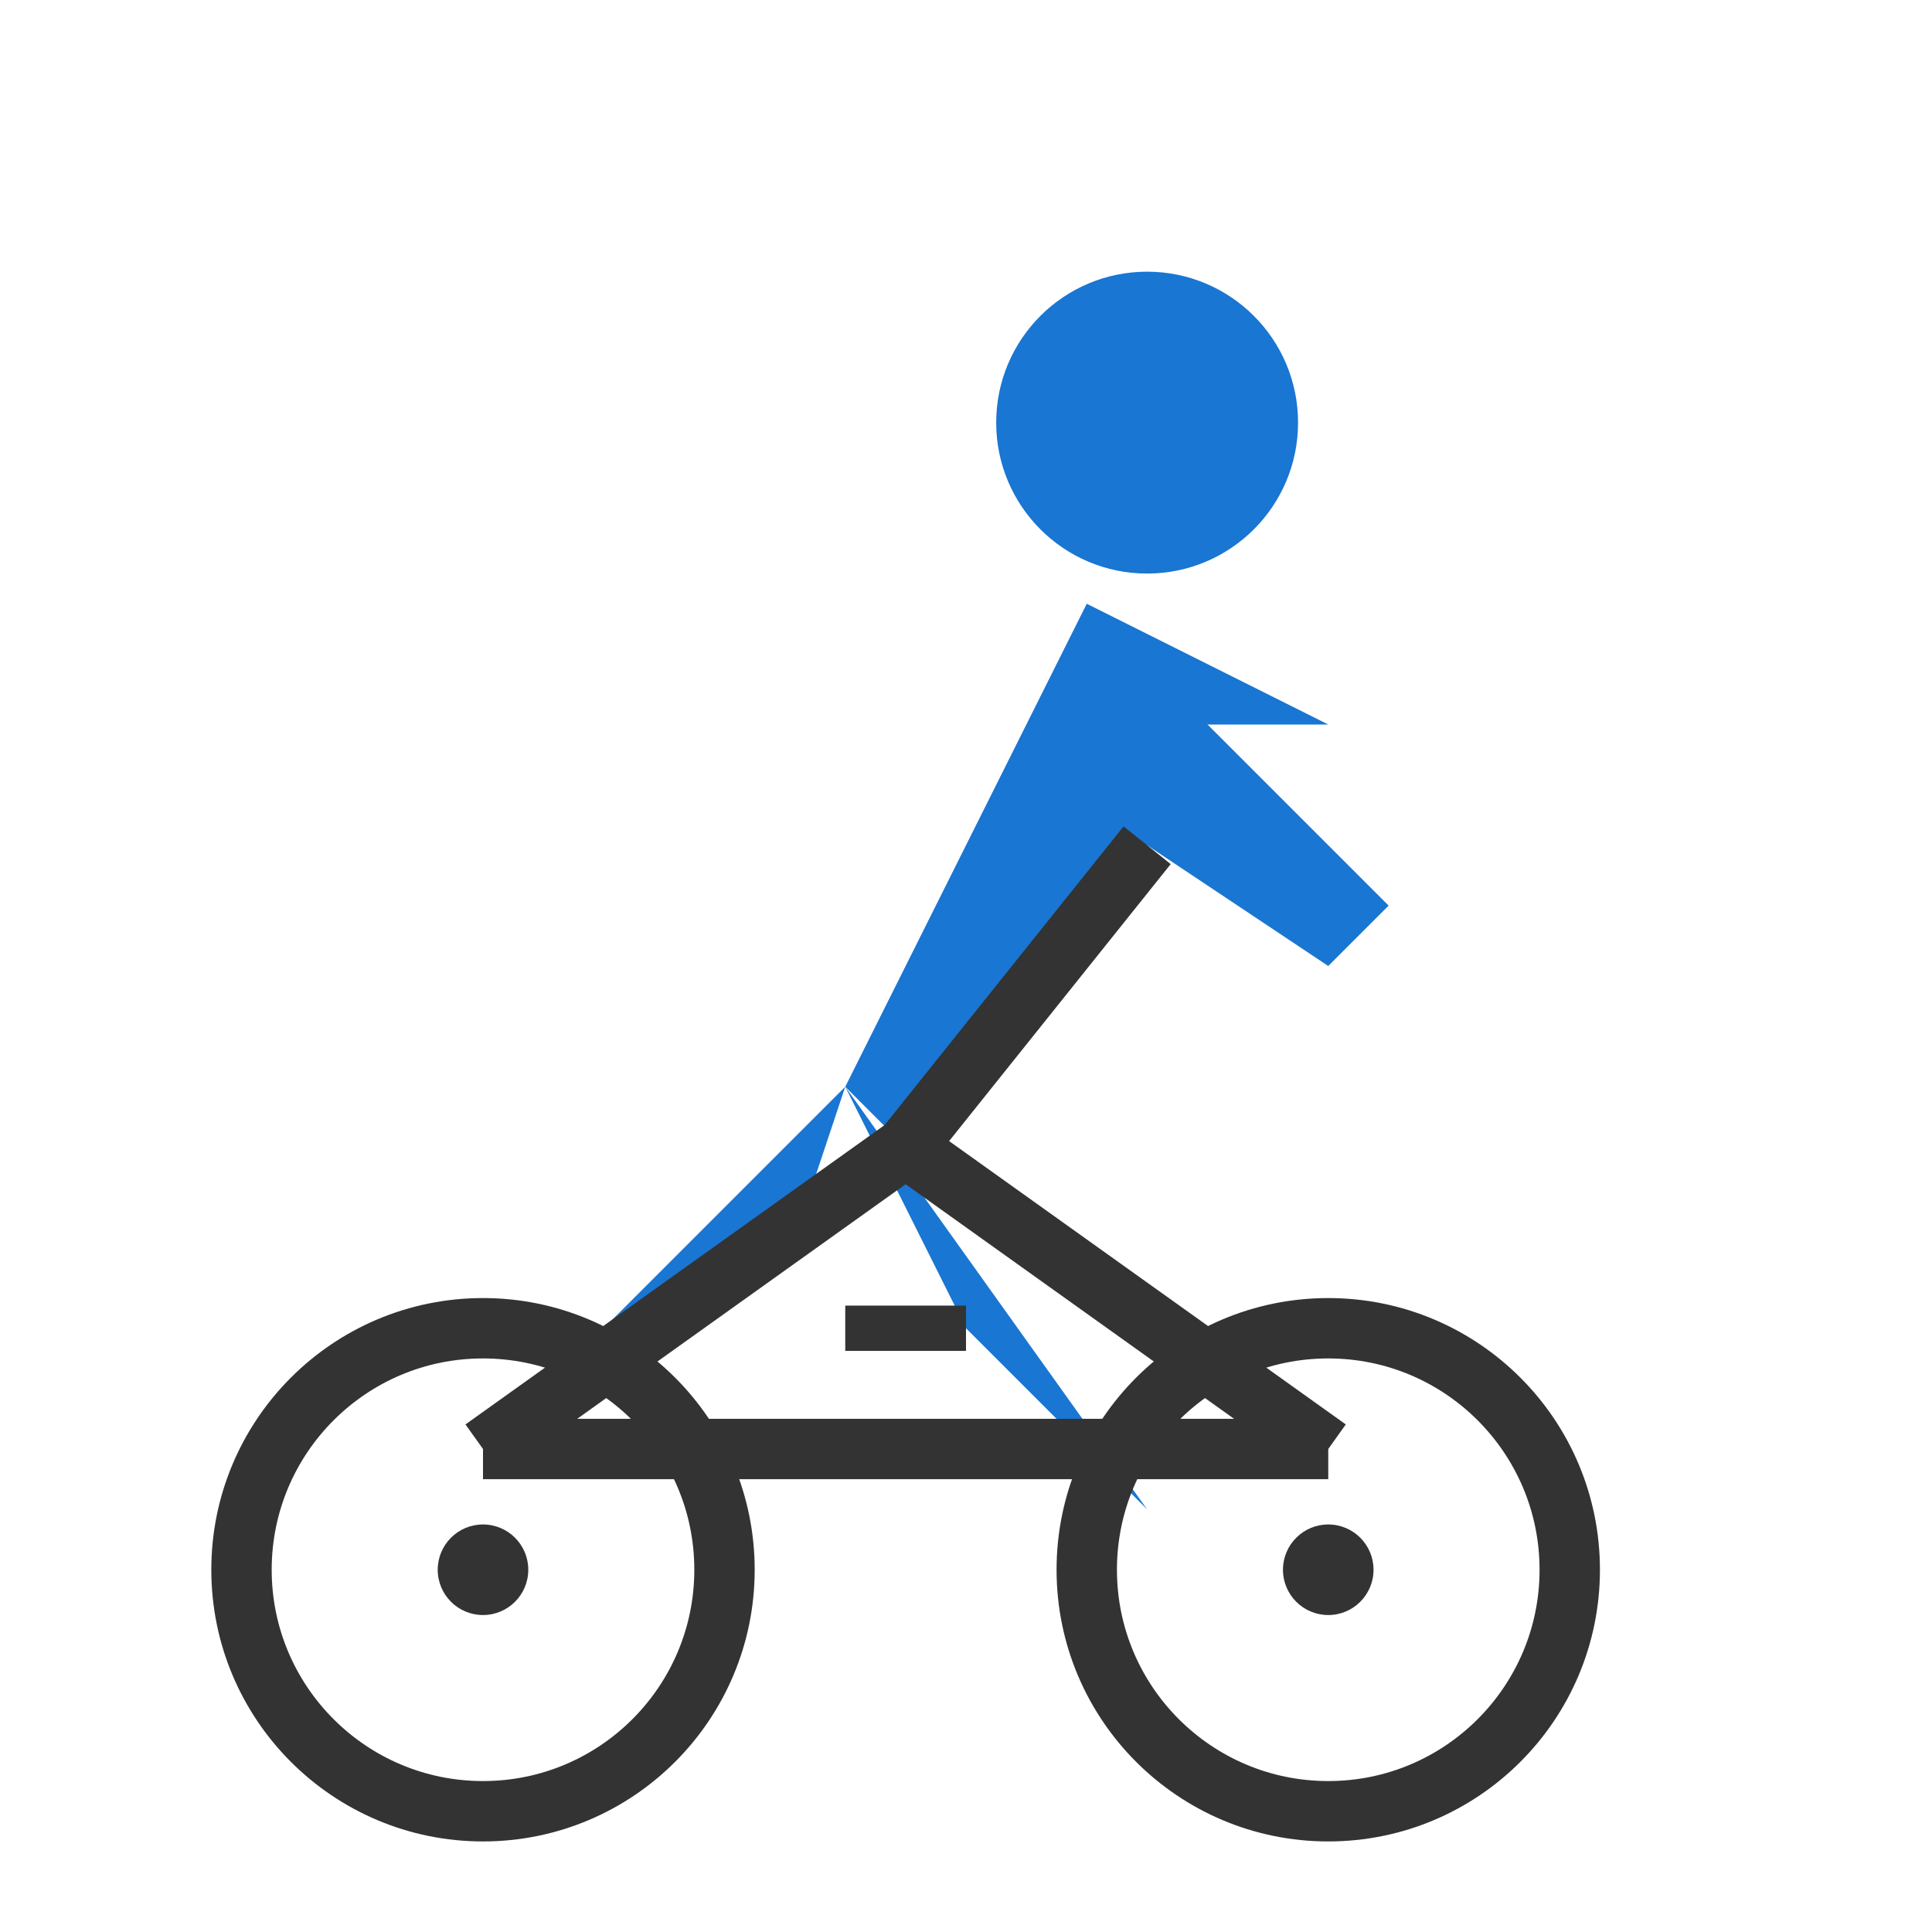
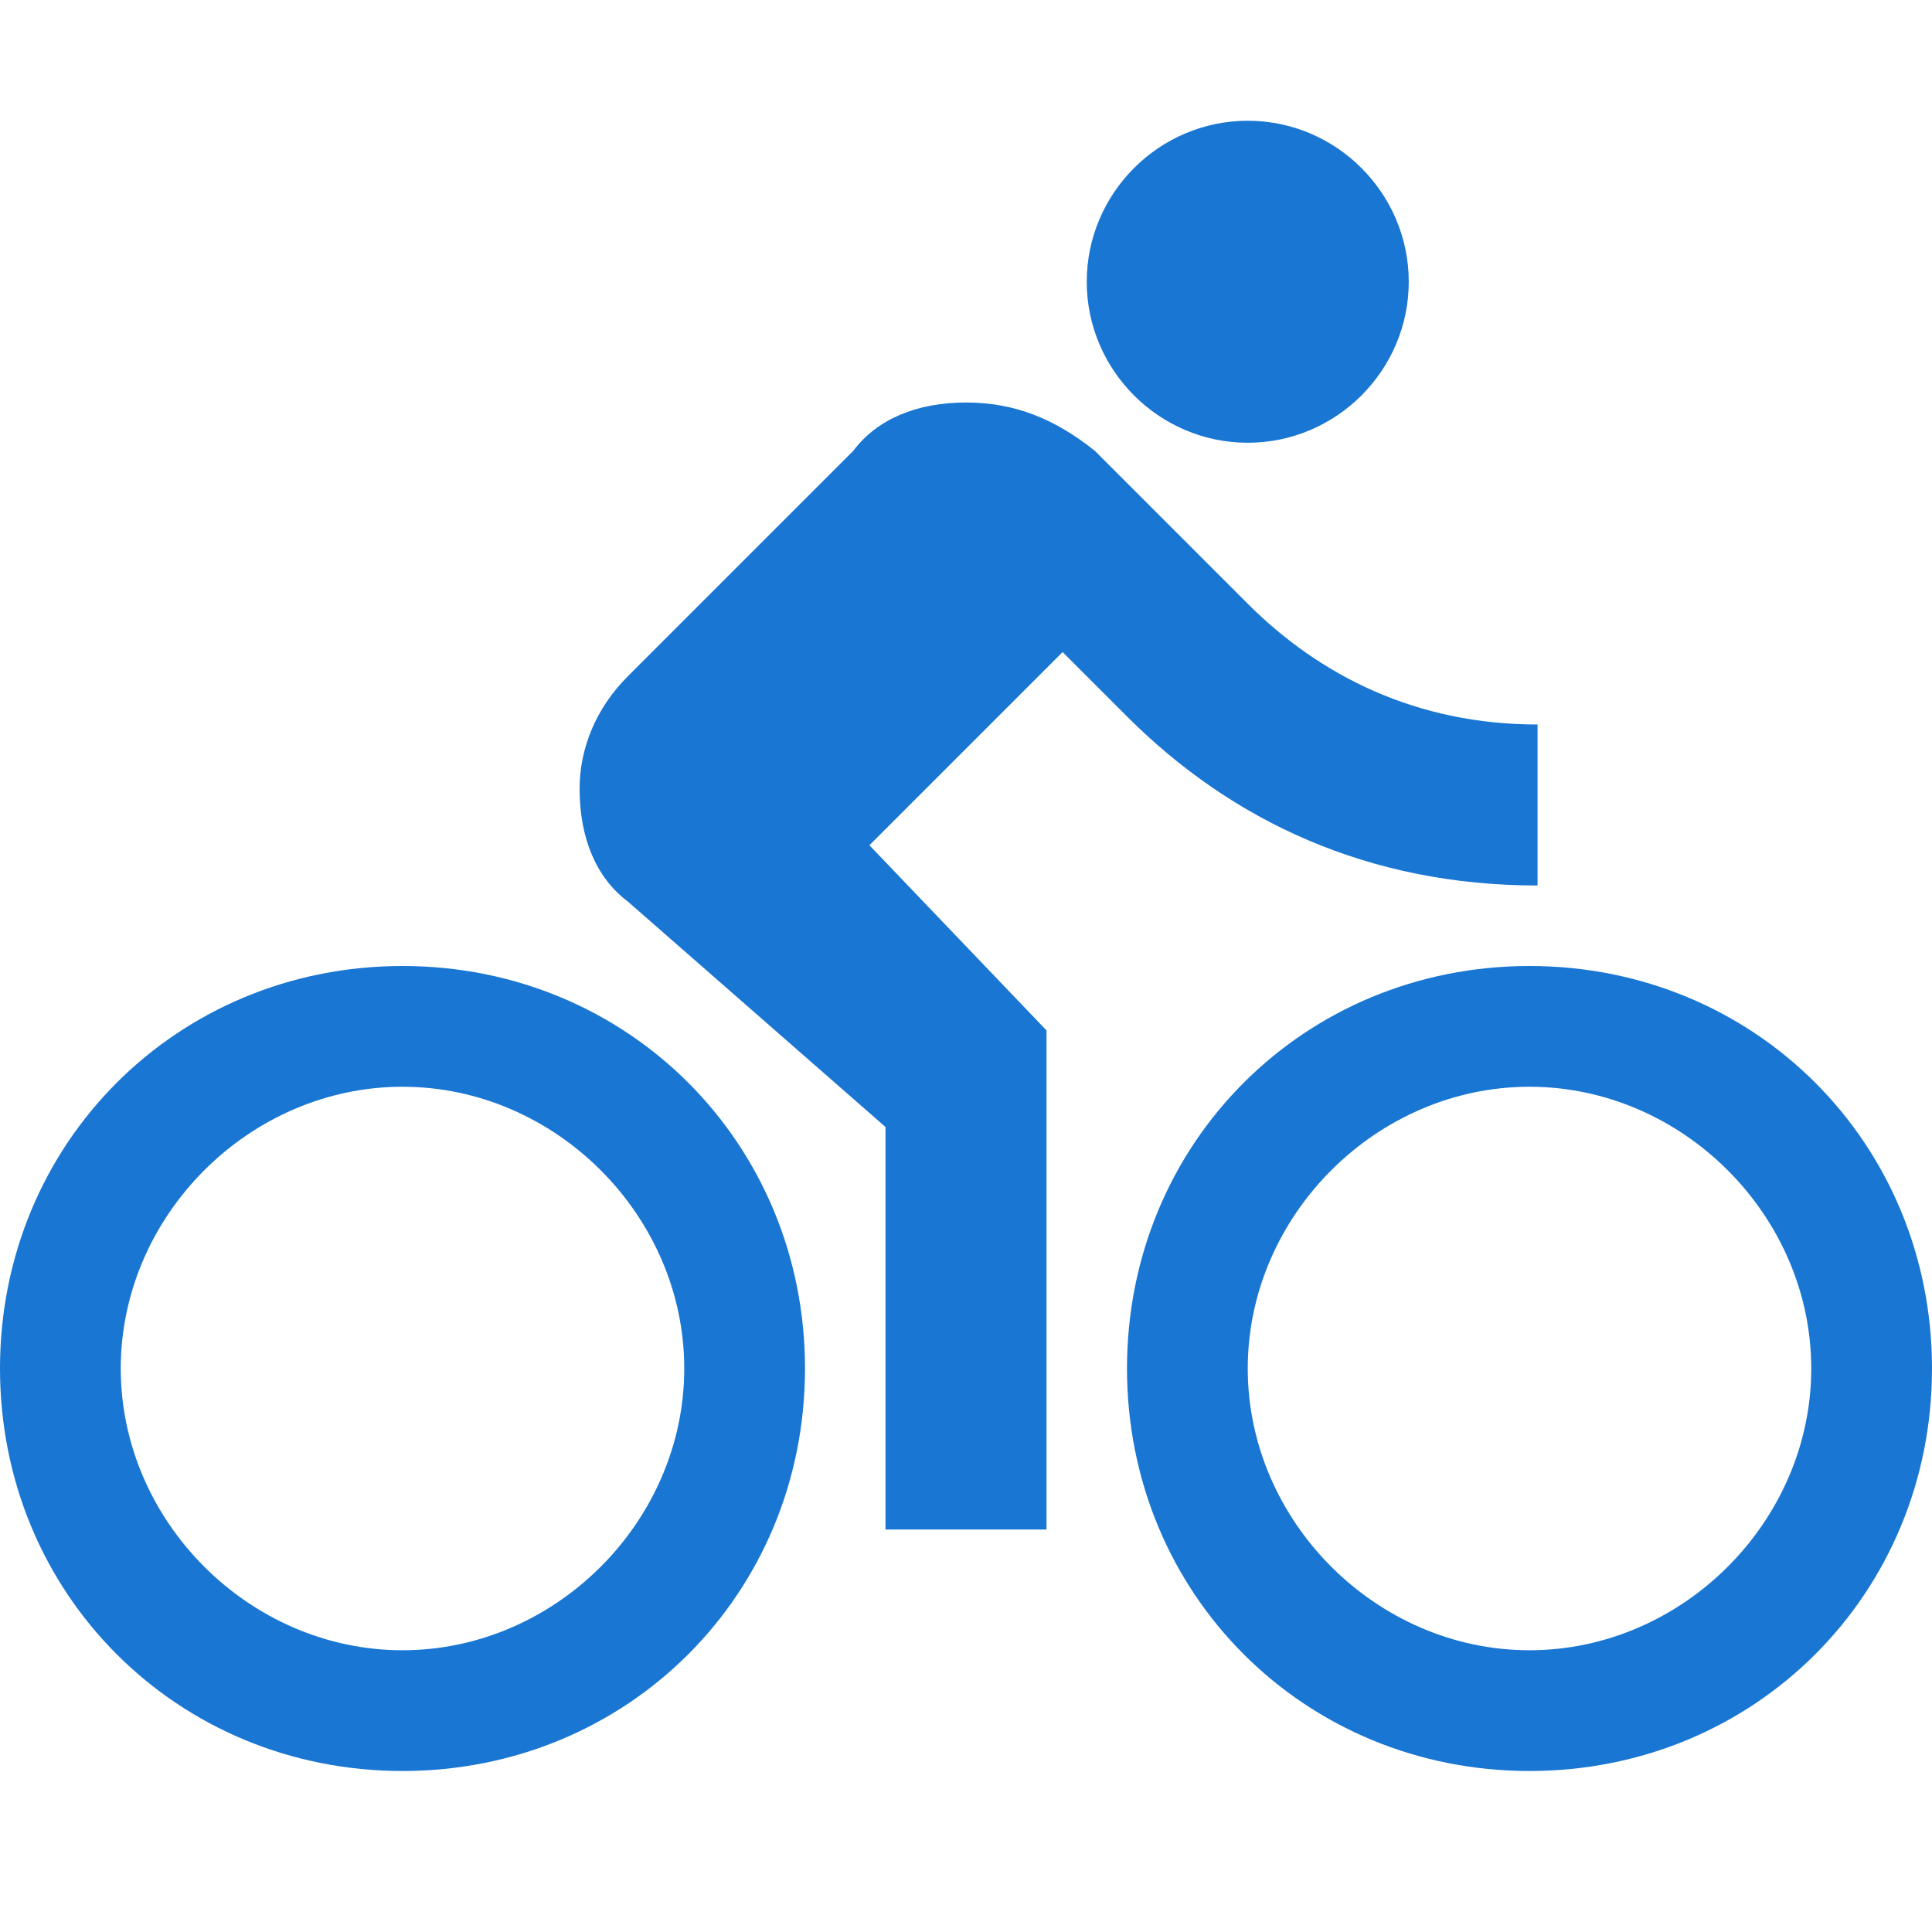
- <svg xmlns="http://www.w3.org/2000/svg" viewBox="0 0 64 64" fill="none">
-   <g fill="#1976d2">
-     <circle cx="38" cy="14" r="5" />
-     <path d="M36 20 L28 36 L30 38 L38 28 L44 32 L46 30 Z" />
-     <path d="M28 36 L26 42 L16 48" />
-     <path d="M28 36 L32 44 L38 50" />
-     <path d="M36 20 L38 24 L44 24" />
-     <line x1="30" y1="38" x2="16" y2="48" stroke="#333" stroke-width="2" />
-     <line x1="30" y1="38" x2="44" y2="48" stroke="#333" stroke-width="2" />
-     <line x1="16" y1="48" x2="44" y2="48" stroke="#333" stroke-width="2" />
-     <line x1="30" y1="38" x2="38" y2="28" stroke="#333" stroke-width="2" />
-     <circle cx="16" cy="52" r="8" stroke="#333" stroke-width="2" fill="none" />
-     <circle cx="16" cy="52" r="1.5" fill="#333" />
-     <circle cx="44" cy="52" r="8" stroke="#333" stroke-width="2" fill="none" />
-     <circle cx="44" cy="52" r="1.5" fill="#333" />
-     <line x1="28" y1="44" x2="32" y2="44" stroke="#333" stroke-width="1.5" />
-   </g>
+ <svg xmlns="http://www.w3.org/2000/svg" viewBox="0 0 24 24" fill="#1976d2">
+   <path d="M15.5 5.5c1.1 0 2-.9 2-2s-.9-2-2-2-2 .9-2 2 .9 2 2 2zM5 12c-2.8 0-5 2.2-5 5s2.2 5 5 5 5-2.2 5-5-2.2-5-5-5zm0 8.5c-1.9 0-3.5-1.6-3.5-3.5s1.6-3.5 3.5-3.5 3.5 1.6 3.5 3.5-1.6 3.5-3.5 3.5zm5.8-10l2.4-2.4.8.8c1.3 1.3 3 2.1 5.1 2.1V9c-1.5 0-2.7-.6-3.6-1.5l-1.9-1.9c-.5-.4-1-.6-1.6-.6s-1.1.2-1.4.6L7.8 8.4c-.4.4-.6.9-.6 1.4 0 .6.2 1.1.6 1.4L11 14v5h2v-6.2l-2.2-2.3zM19 12c-2.8 0-5 2.2-5 5s2.2 5 5 5 5-2.2 5-5-2.2-5-5-5zm0 8.5c-1.9 0-3.5-1.6-3.5-3.5s1.6-3.5 3.5-3.5 3.5 1.6 3.5 3.5-1.6 3.5-3.5 3.5z" />
</svg>
